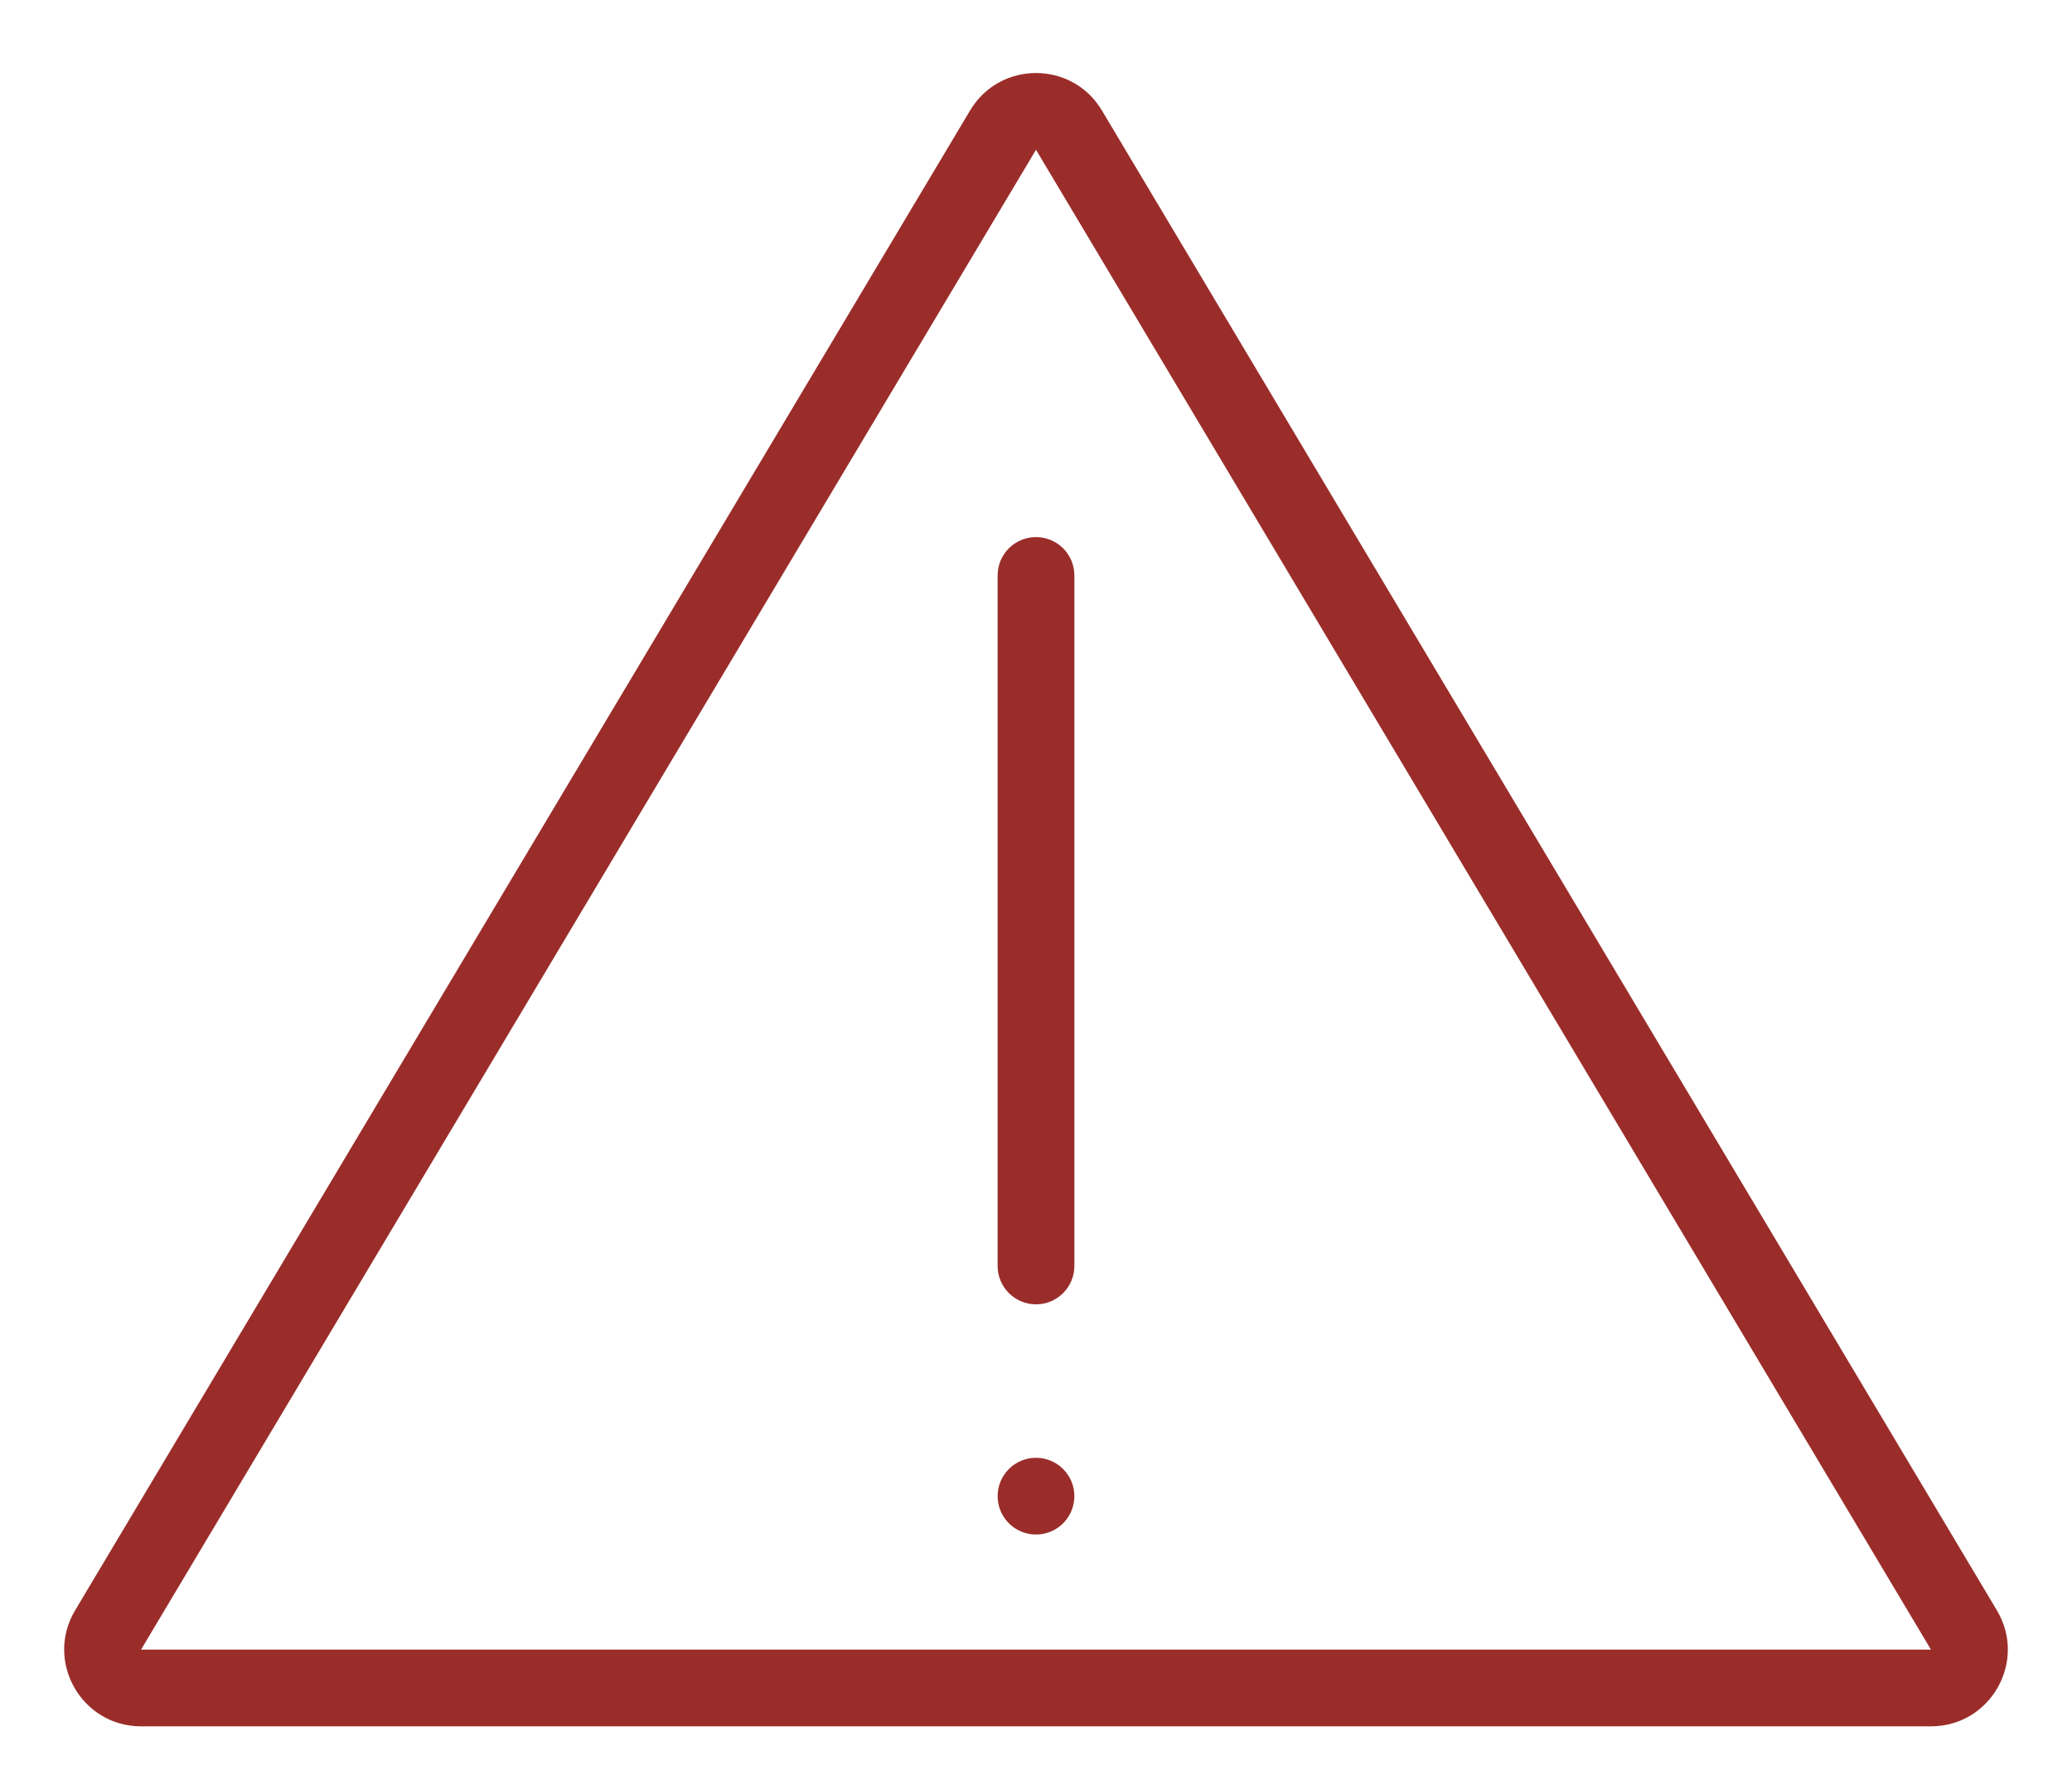
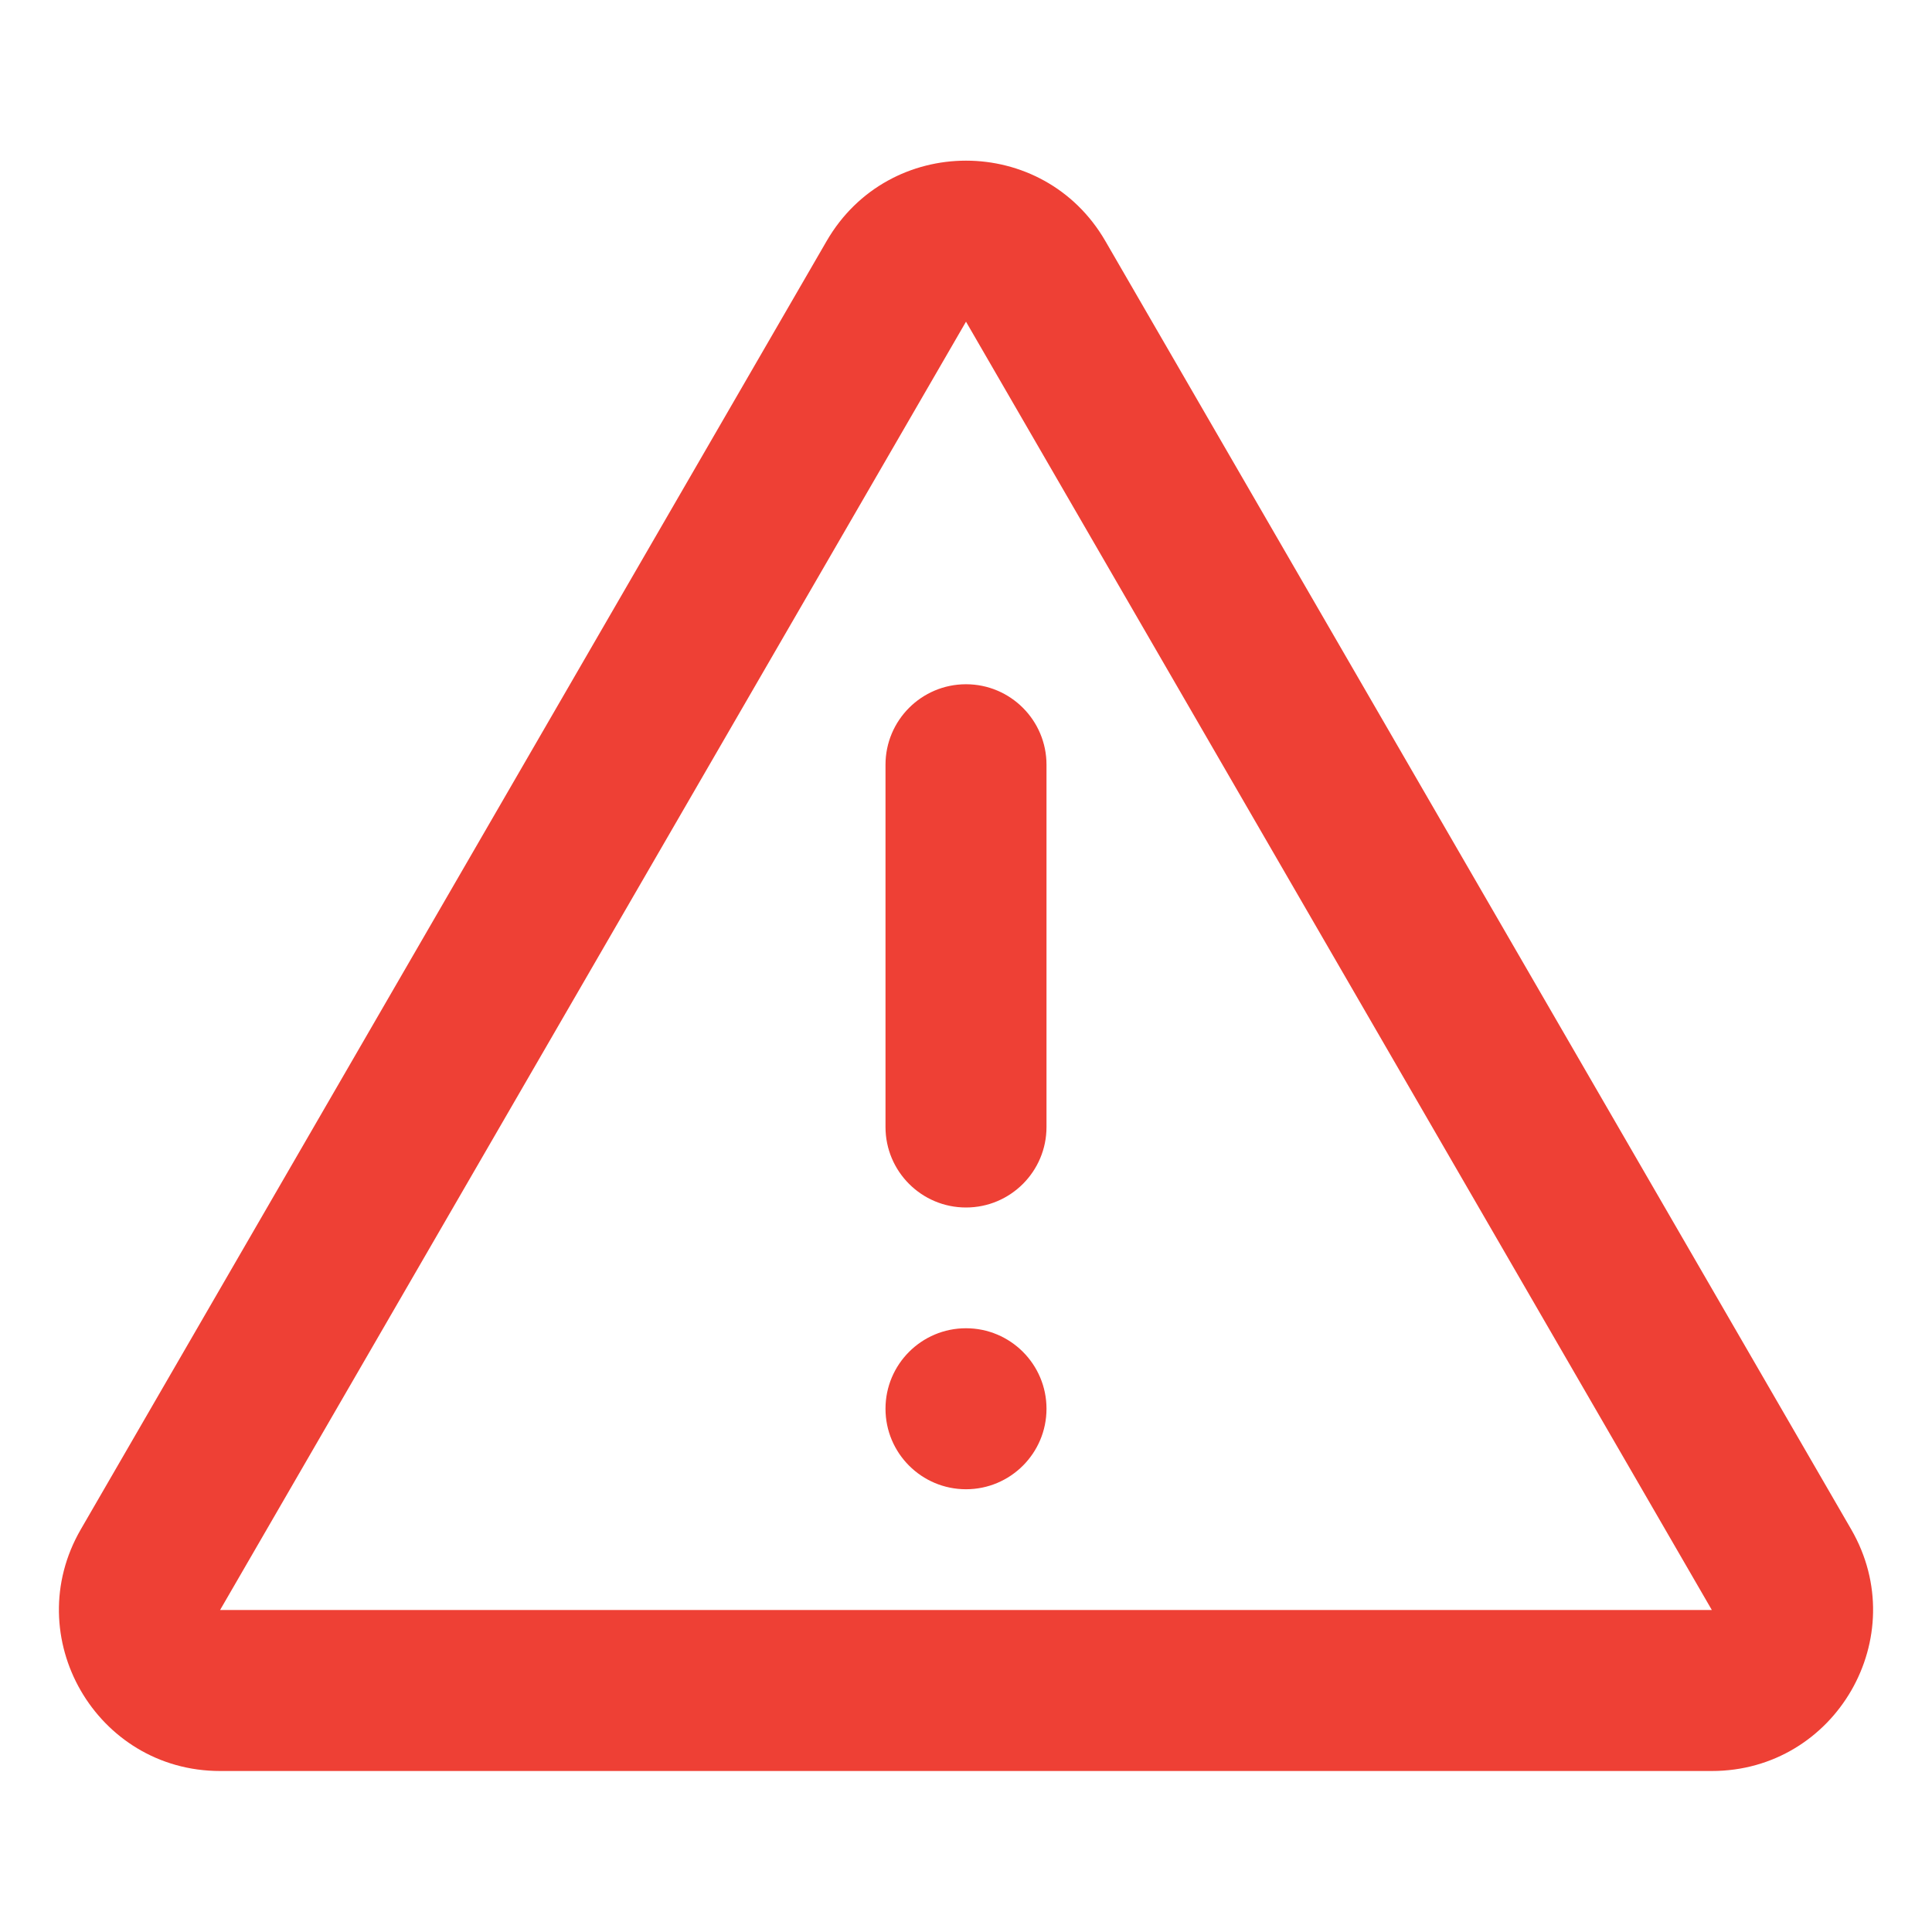
- <svg xmlns="http://www.w3.org/2000/svg" width="27" height="23" viewBox="0 0 27 23" fill="none">
-   <path d="M14 19.5C14 19.776 13.776 20 13.5 20C13.224 20 13 19.776 13 19.5C13 19.224 13.224 19 13.5 19C13.776 19 14 19.224 14 19.5Z" fill="#9A2D2A" />
-   <path fill-rule="evenodd" clip-rule="evenodd" d="M13.5 7C13.776 7 14 7.224 14 7.5V16.5C14 16.776 13.776 17 13.5 17C13.224 17 13 16.776 13 16.5V7.5C13 7.224 13.224 7 13.5 7Z" fill="#9A2D2A" />
-   <path fill-rule="evenodd" clip-rule="evenodd" d="M25.162 21.5L13.5 1.952L1.838 21.5H25.162ZM14.359 1.44C13.971 0.789 13.029 0.789 12.641 1.44L0.979 20.988C0.581 21.654 1.062 22.5 1.838 22.5H25.162C25.939 22.5 26.419 21.654 26.021 20.988L14.359 1.44Z" fill="#9A2D2A" />
+ <svg xmlns="http://www.w3.org/2000/svg" width="24" height="24" viewBox="0 0 24 24" fill="none">
+   <path d="M12 8.5C12.552 8.5 13 8.948 13 9.5V14C13 14.552 12.552 15 12 15C11.448 15 11 14.552 11 14V9.5C11 8.948 11.448 8.5 12 8.5Z" fill="#EE4035" />
+   <path d="M12 18.5C12.552 18.5 13 18.052 13 17.5C13 16.948 12.552 16.5 12 16.5C11.448 16.5 11 16.948 11 17.5C11 18.052 11.448 18.5 12 18.5Z" fill="#EE4035" />
+   <path fill-rule="evenodd" clip-rule="evenodd" d="M10.269 2.994C11.04 1.663 12.96 1.663 13.731 2.994L22.996 18.998C23.768 20.331 22.806 22 21.265 22H2.734C1.194 22 0.232 20.331 1.004 18.998L10.269 2.994ZM12 3.996L2.734 20L21.265 20L12 3.996Z" fill="#EE4035" />
</svg>
